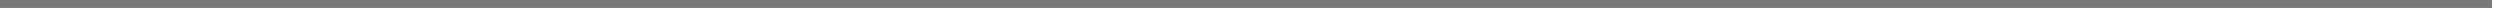
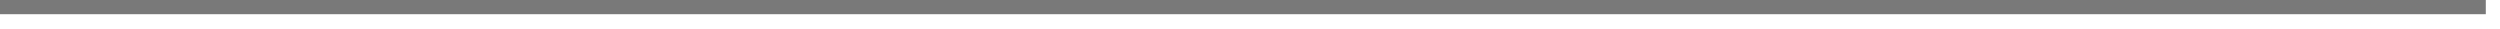
- <svg xmlns="http://www.w3.org/2000/svg" version="1.1" width="314px" height="2px">
-   <g transform="matrix(1 0 0 1 -136 -732 )">
-     <path d="M 136 732.5  L 449 732.5  " stroke-width="1" stroke="#797979" fill="none" />
+ <svg xmlns="http://www.w3.org/2000/svg" version="1.1" width="176px" height="2px">
+   <g transform="matrix(1 0 0 1 -167 -839 )">
+     <path d="M 167 839.5  L 342 839.5  " stroke-width="1" stroke="#797979" fill="none" />
  </g>
</svg>
